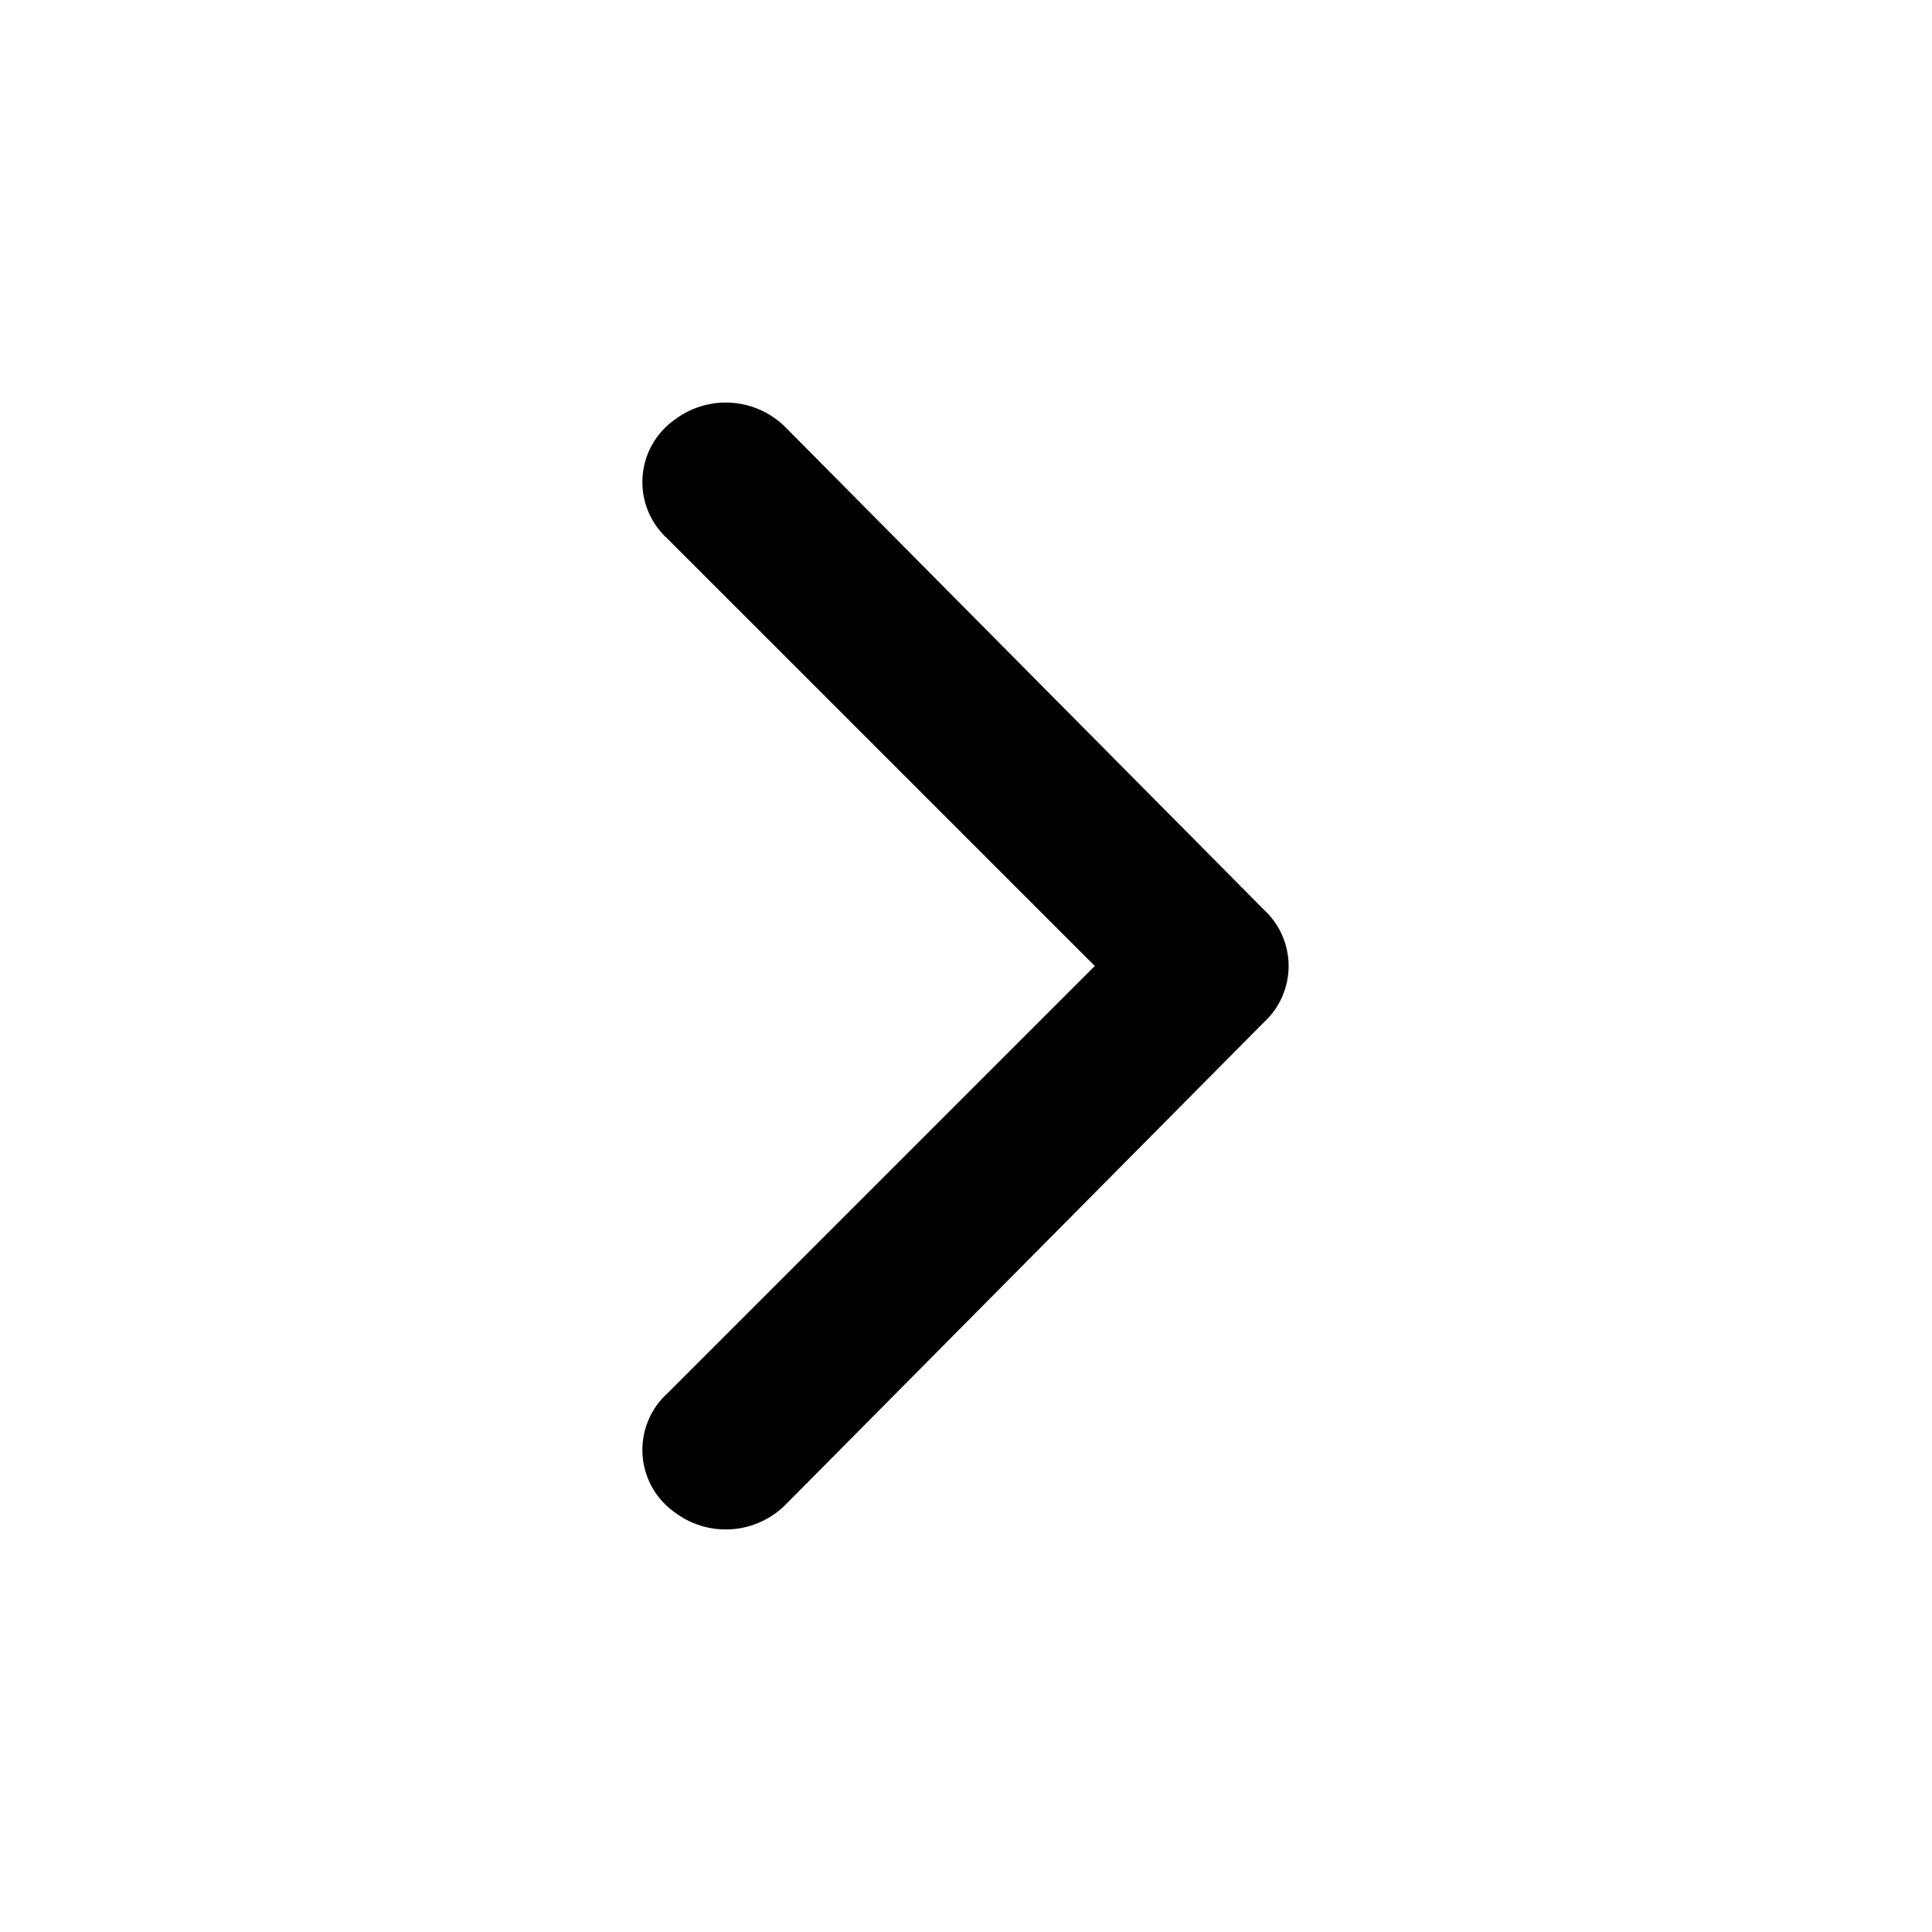
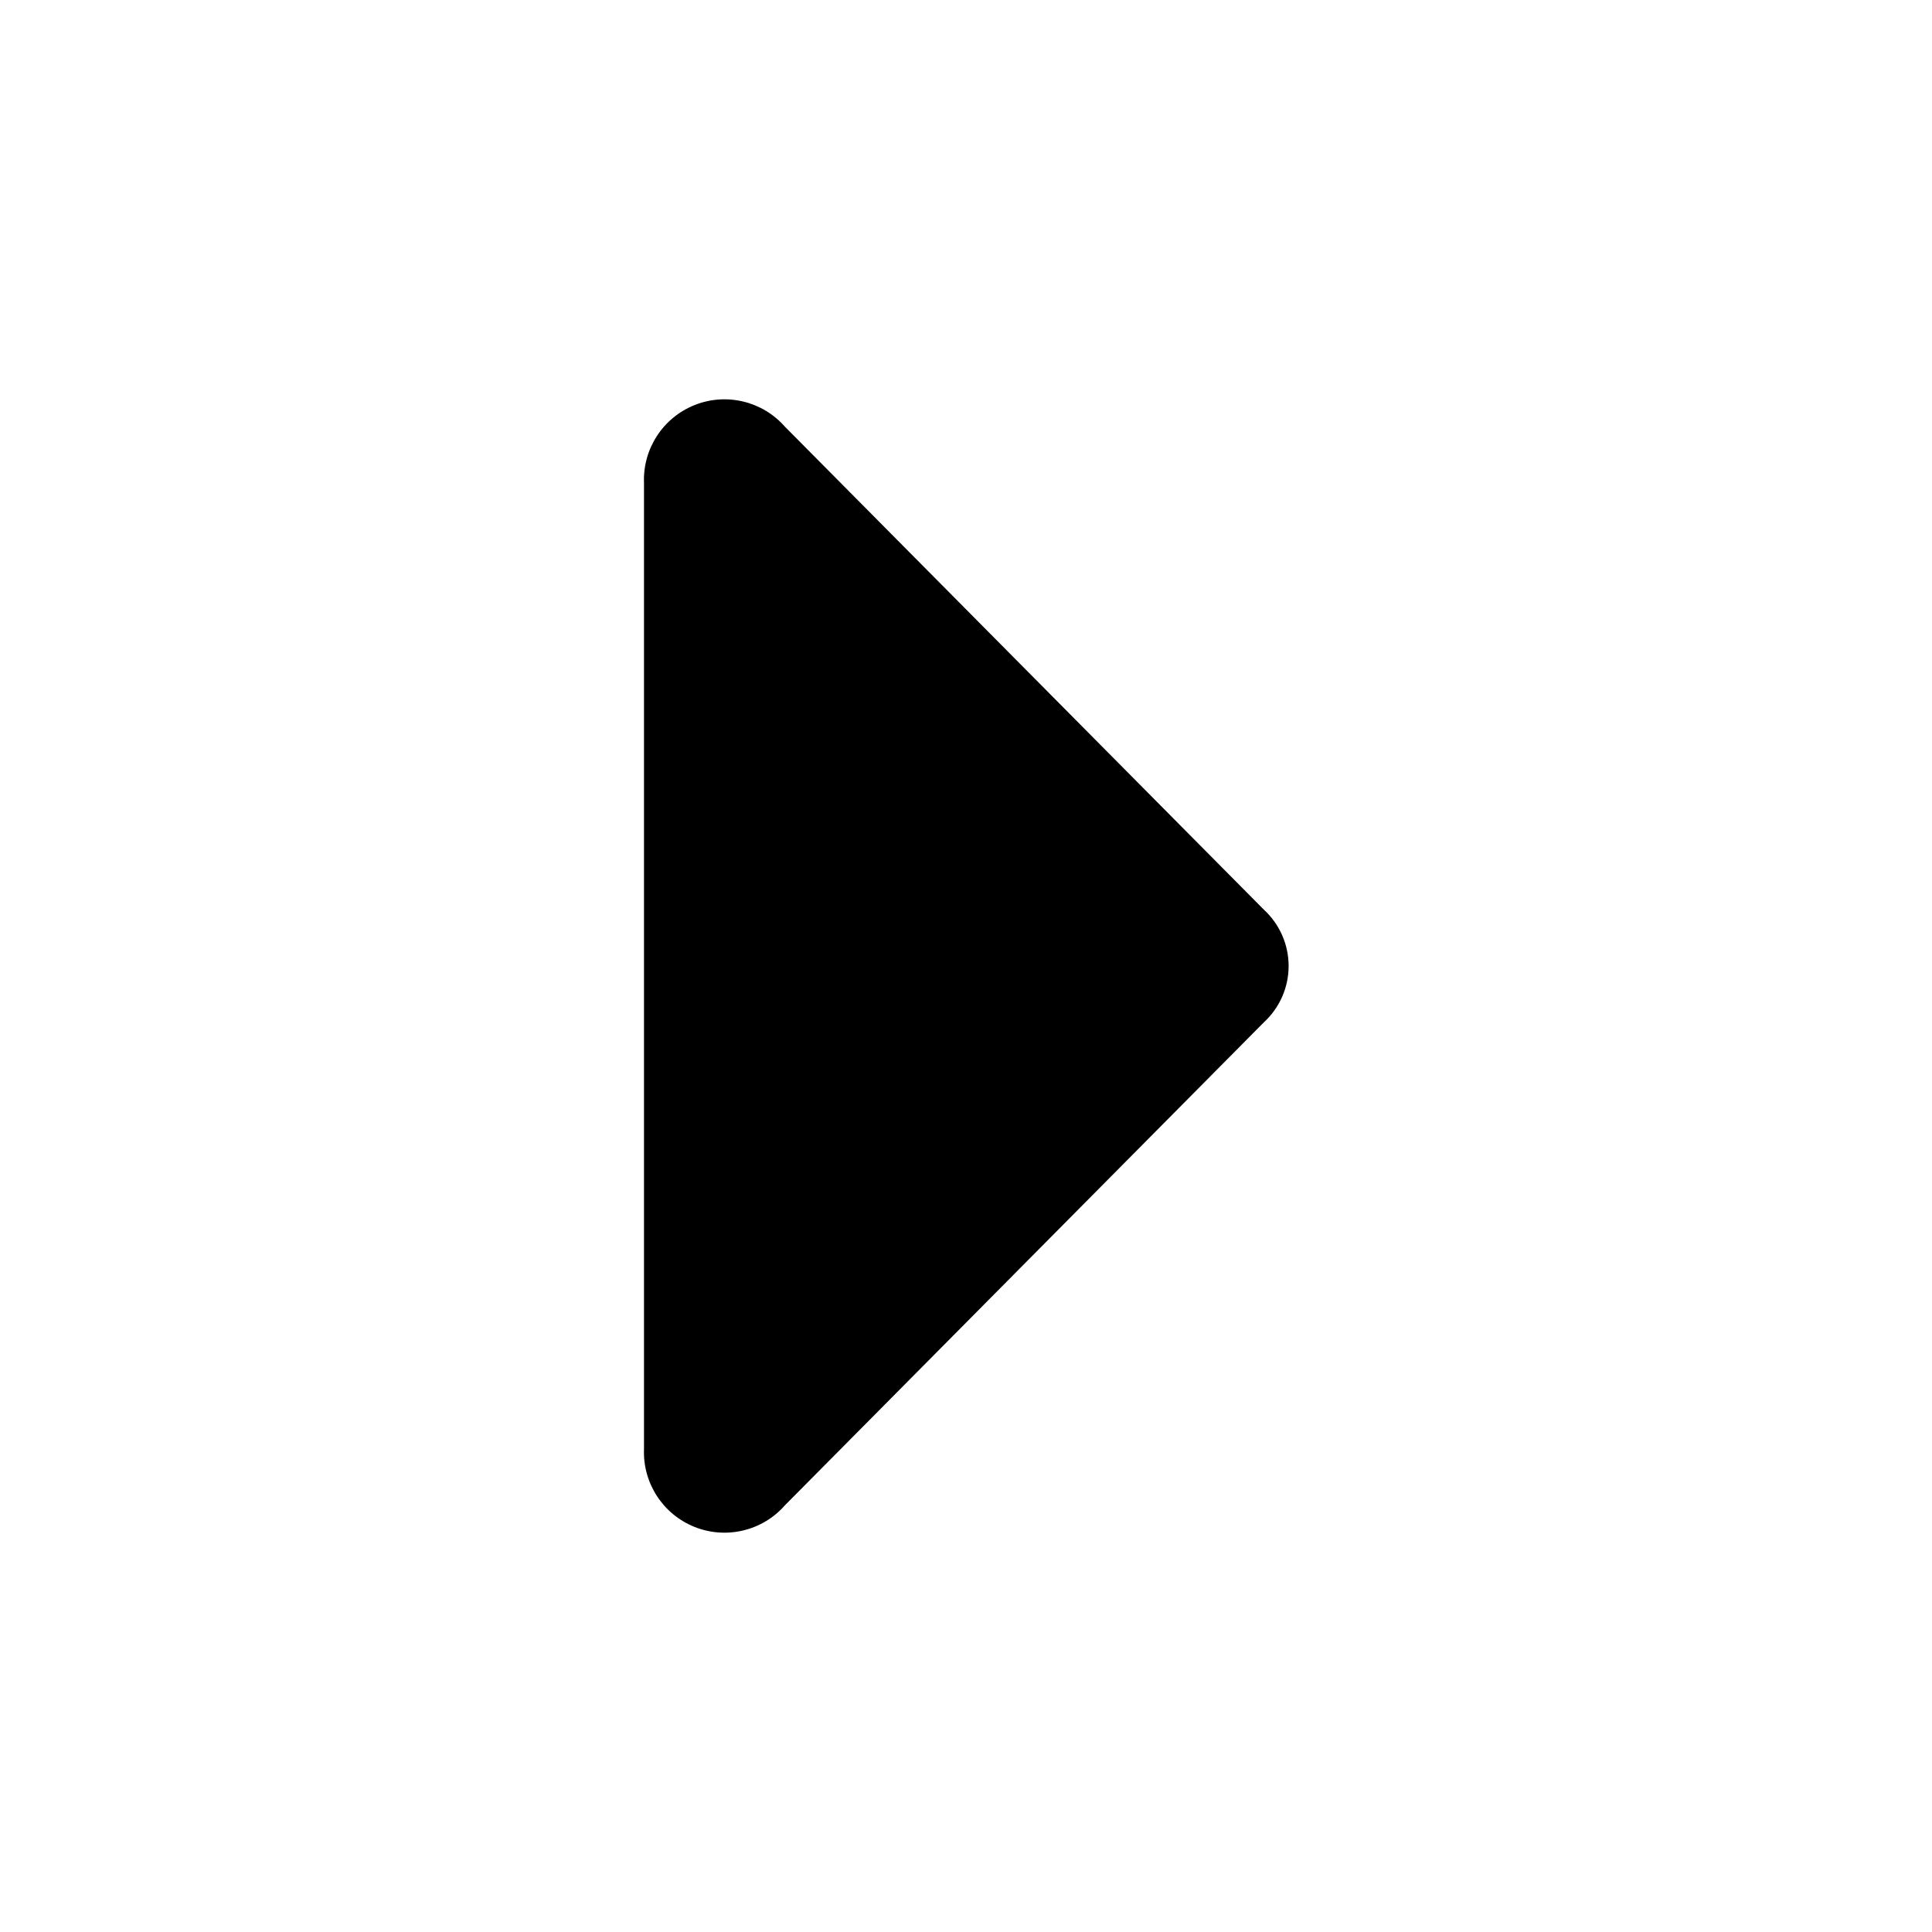
<svg xmlns="http://www.w3.org/2000/svg" width="48" height="48" viewBox="0 0 48 48">
  <g id="Layer_2" data-name="Layer 2">
    <g id="invisible_box" data-name="invisible box">
      <rect width="48" height="48" fill="none" />
    </g>
-     <g id="icons_Q2" data-name="icons Q2">
-       <path d="M27.2,24,16.6,34.6a1.9,1.9,0,0,0,.2,3,2.1,2.1,0,0,0,2.7-.2l11.9-12a1.9,1.9,0,0,0,0-2.8l-11.9-12a2.1,2.1,0,0,0-2.7-.2,1.9,1.9,0,0,0-.2,3Z" />
+     <g id="Q3_icons" data-name="Q3 icons">
+       <path d="M19.5,37.4l11.9-12a1.9,1.9,0,0,0,0-2.8l-11.9-12A2,2,0,0,0,16,12h0V36h0a2,2,0,0,0,3.5,1.4Z" />
    </g>
  </g>
</svg>
